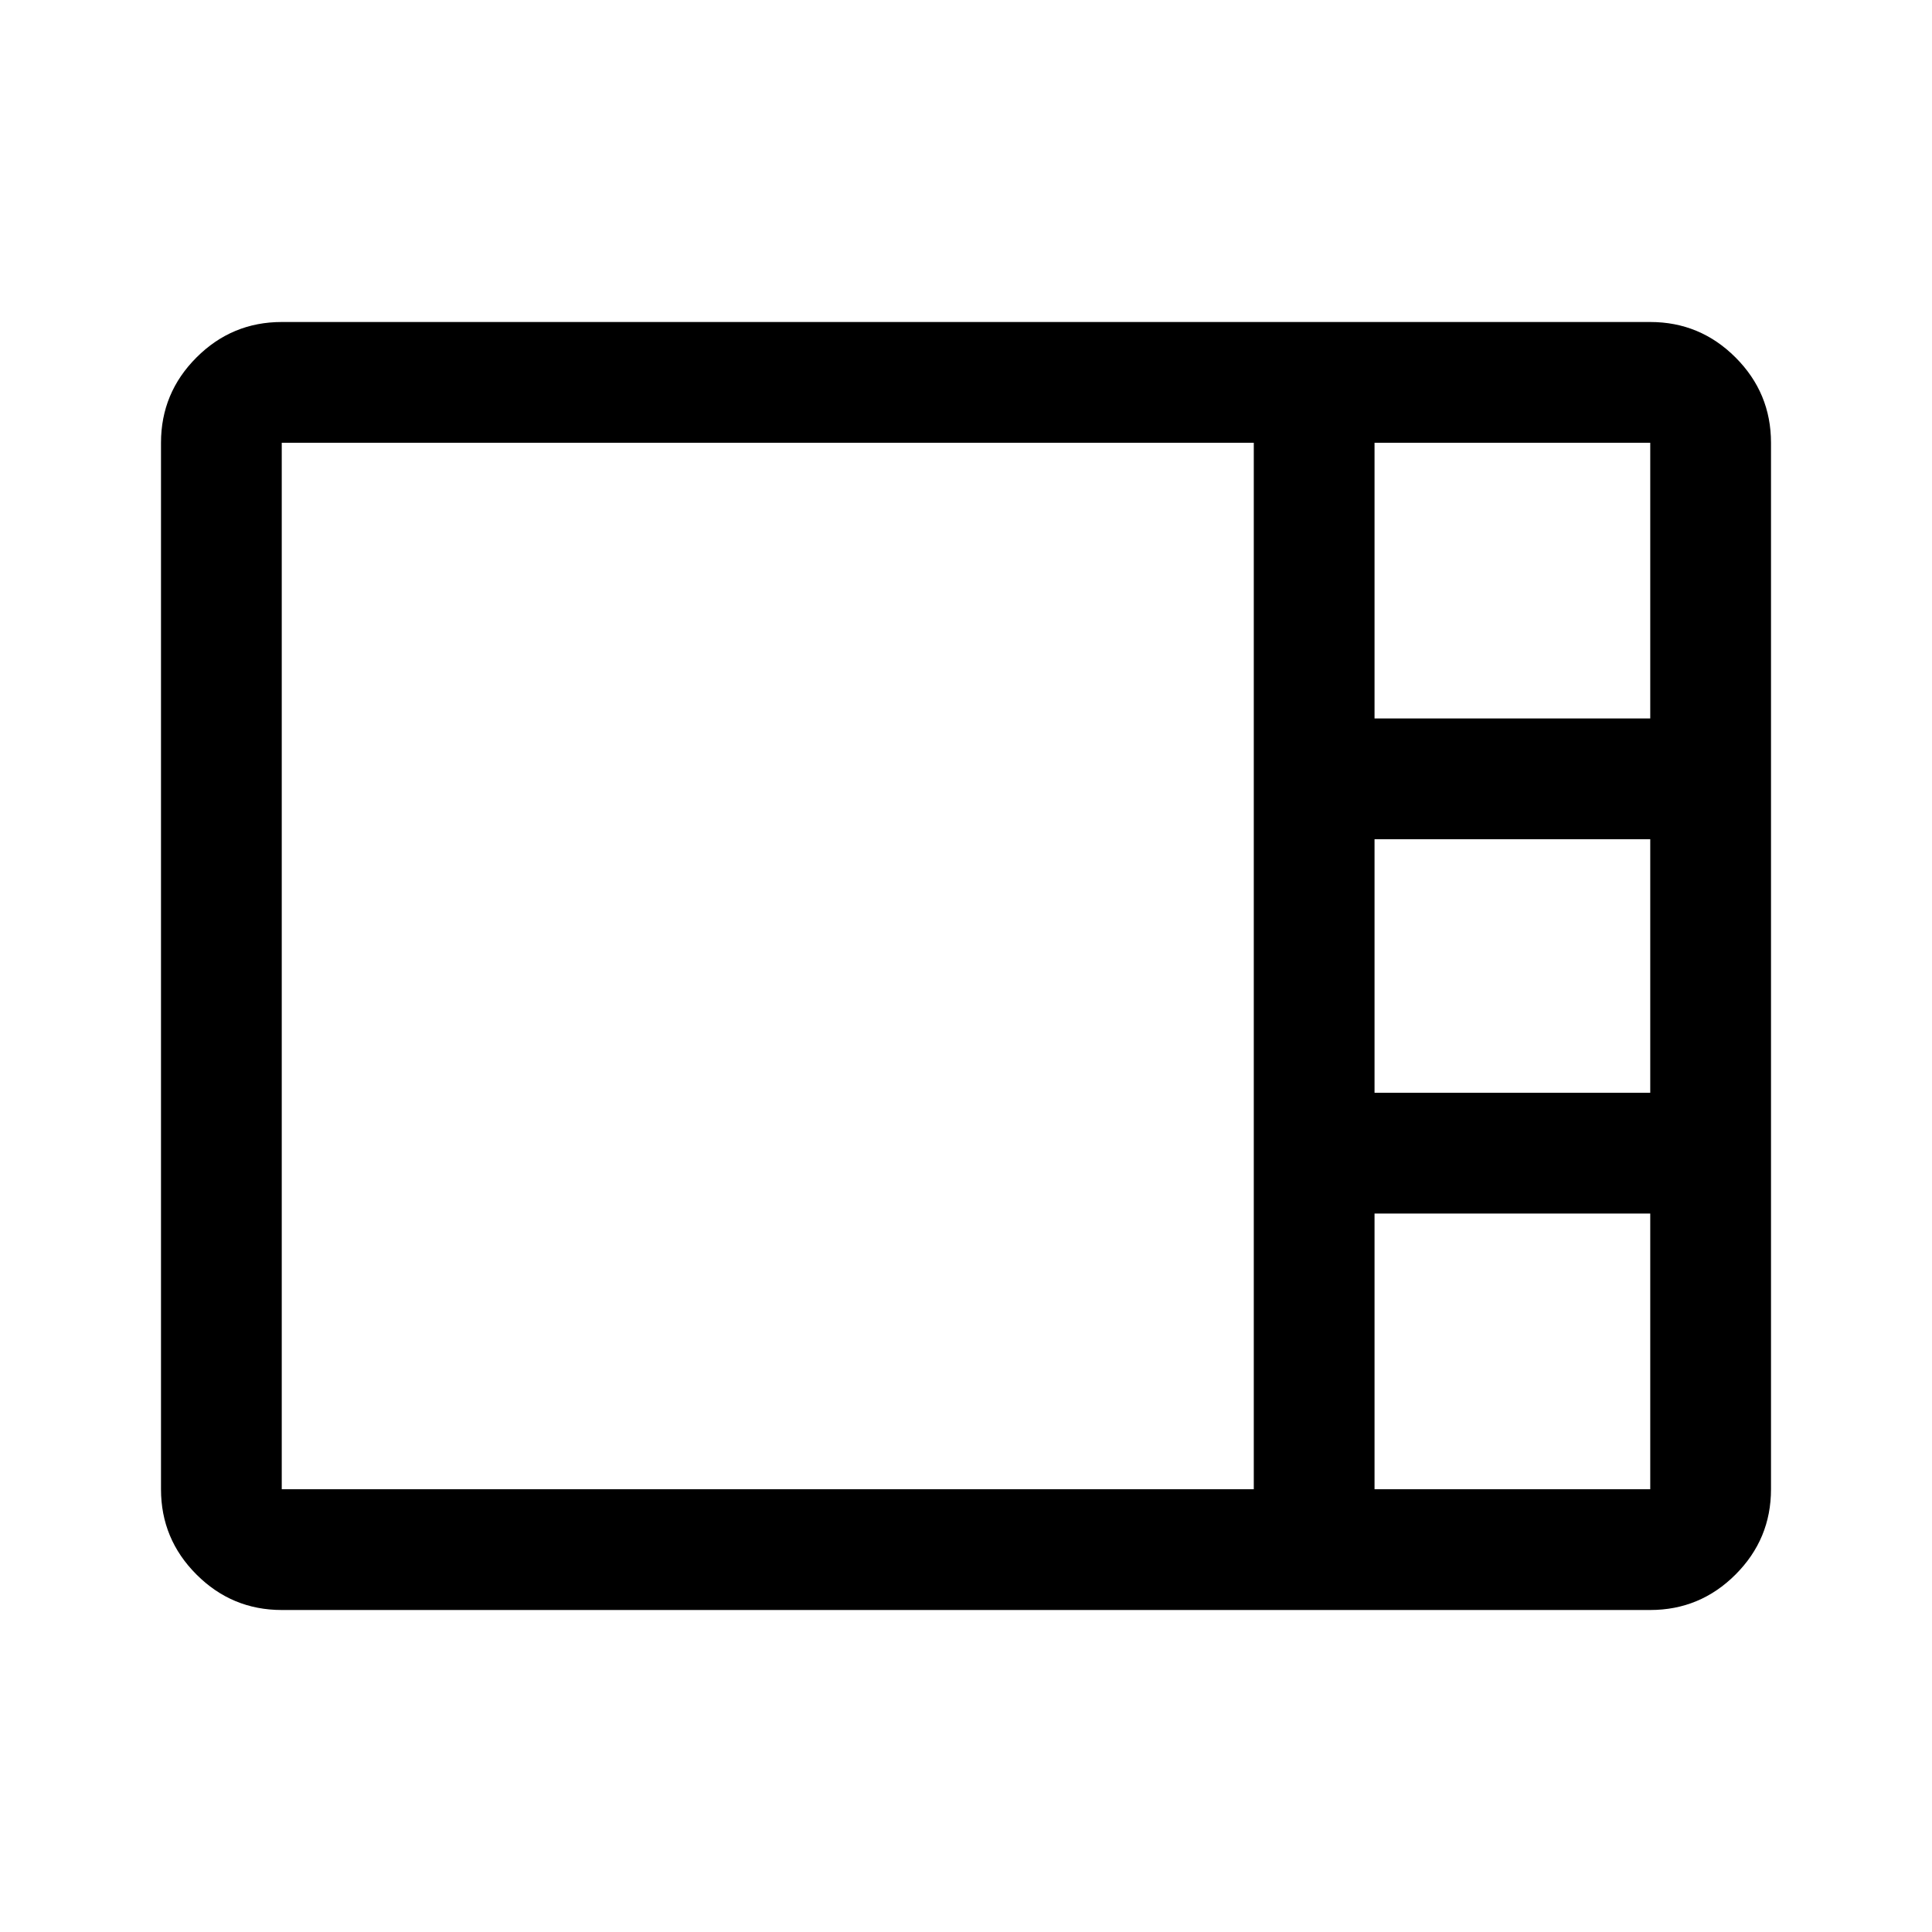
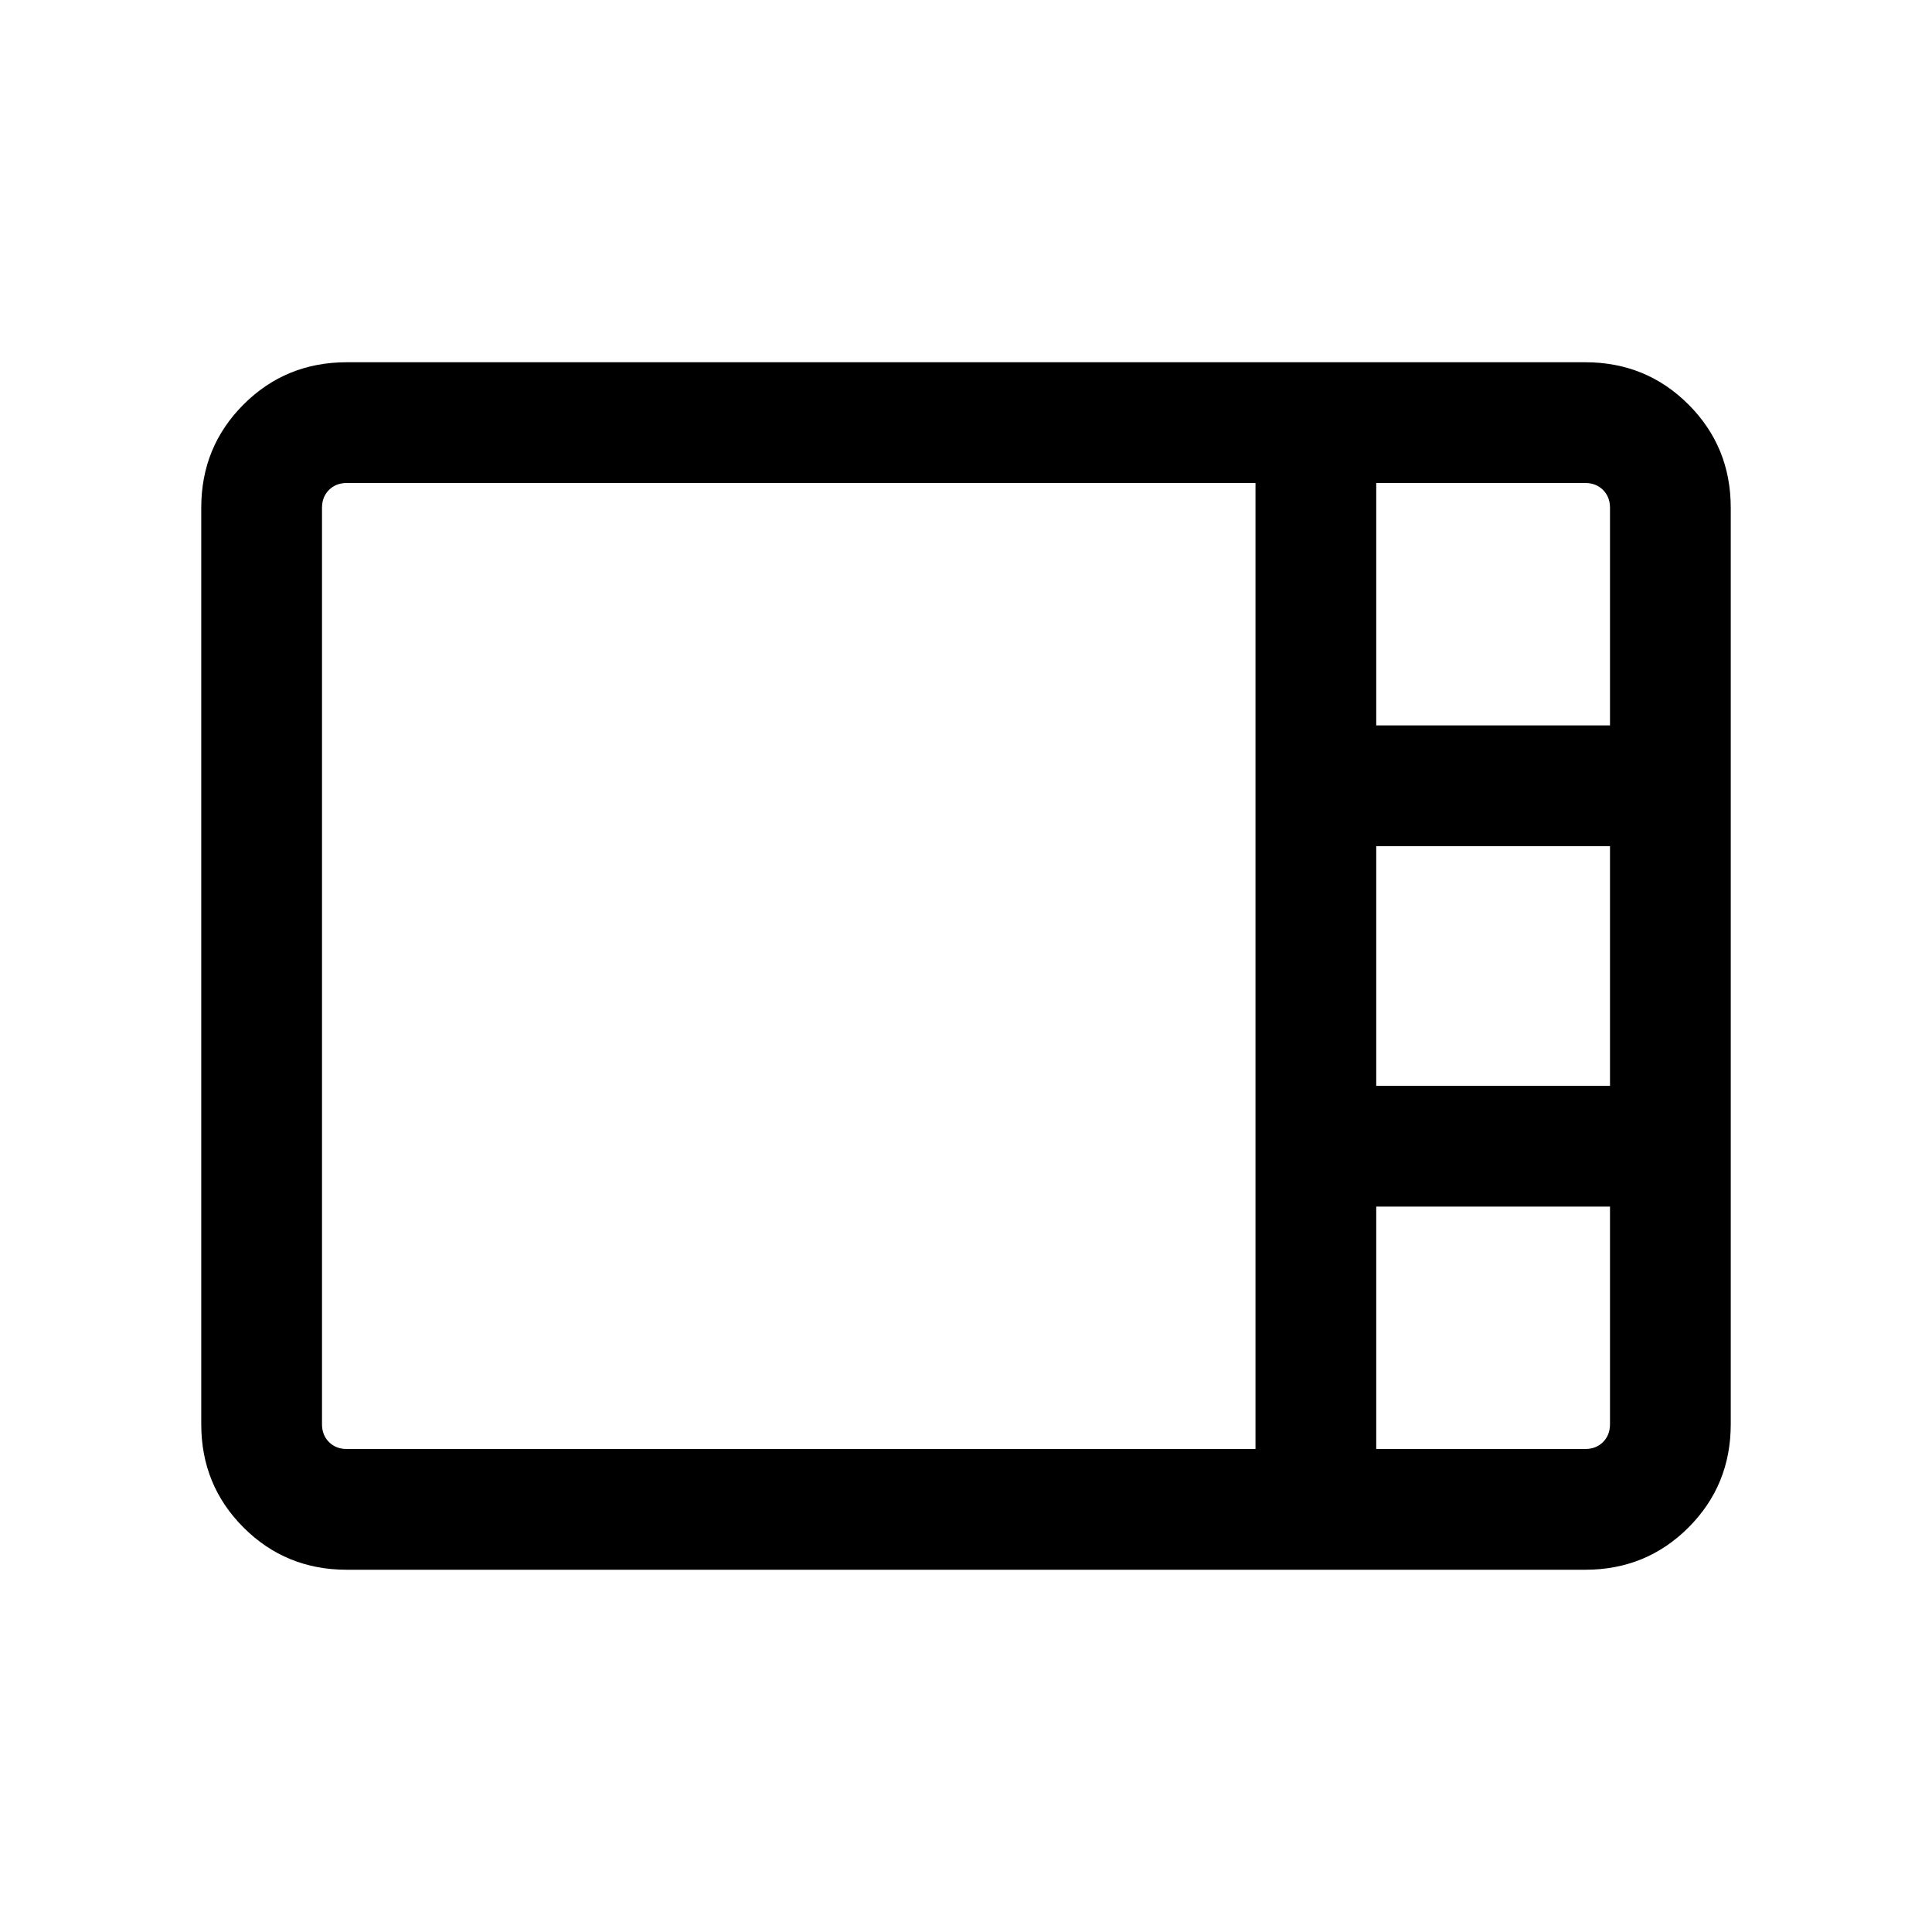
- <svg xmlns="http://www.w3.org/2000/svg" height="48" viewBox="0 -960 960 960" width="48">
-   <path d="M140-160q-24.75 0-42.37-17.63Q80-195.25 80-220v-520q0-24.75 17.63-42.38Q115.25-800 140-800h680q24.75 0 42.38 17.62Q880-764.75 880-740v520q0 24.75-17.62 42.37Q844.75-160 820-160H140Zm543-443h137v-137H683v137Zm0 186h137v-126H683v126ZM140-220h483v-520H140v520Zm543 0h137v-137H683v137Z" />
+ <svg xmlns="http://www.w3.org/2000/svg" height="24" viewBox="0 -960 960 960" width="24">
+   <path d="M172.31-180Q142-180 121-201q-21-21-21-51.31v-455.38Q100-738 121-759q21-21 51.31-21h615.38Q818-780 839-759q21 21 21 51.31v455.38Q860-222 839-201q-21 21-51.31 21H172.31Zm511.53-419.54H800v-108.15q0-5.39-3.46-8.85t-8.85-3.46H683.84v120.46Zm0 179.08H800v-119.08H683.84v119.08ZM172.31-240h451.54v-480H172.31q-5.39 0-8.85 3.46t-3.46 8.85v455.38q0 5.39 3.46 8.85t8.85 3.46Zm511.53 0h103.85q5.39 0 8.85-3.46t3.46-8.85v-108.15H683.84V-240Z" />
</svg>
